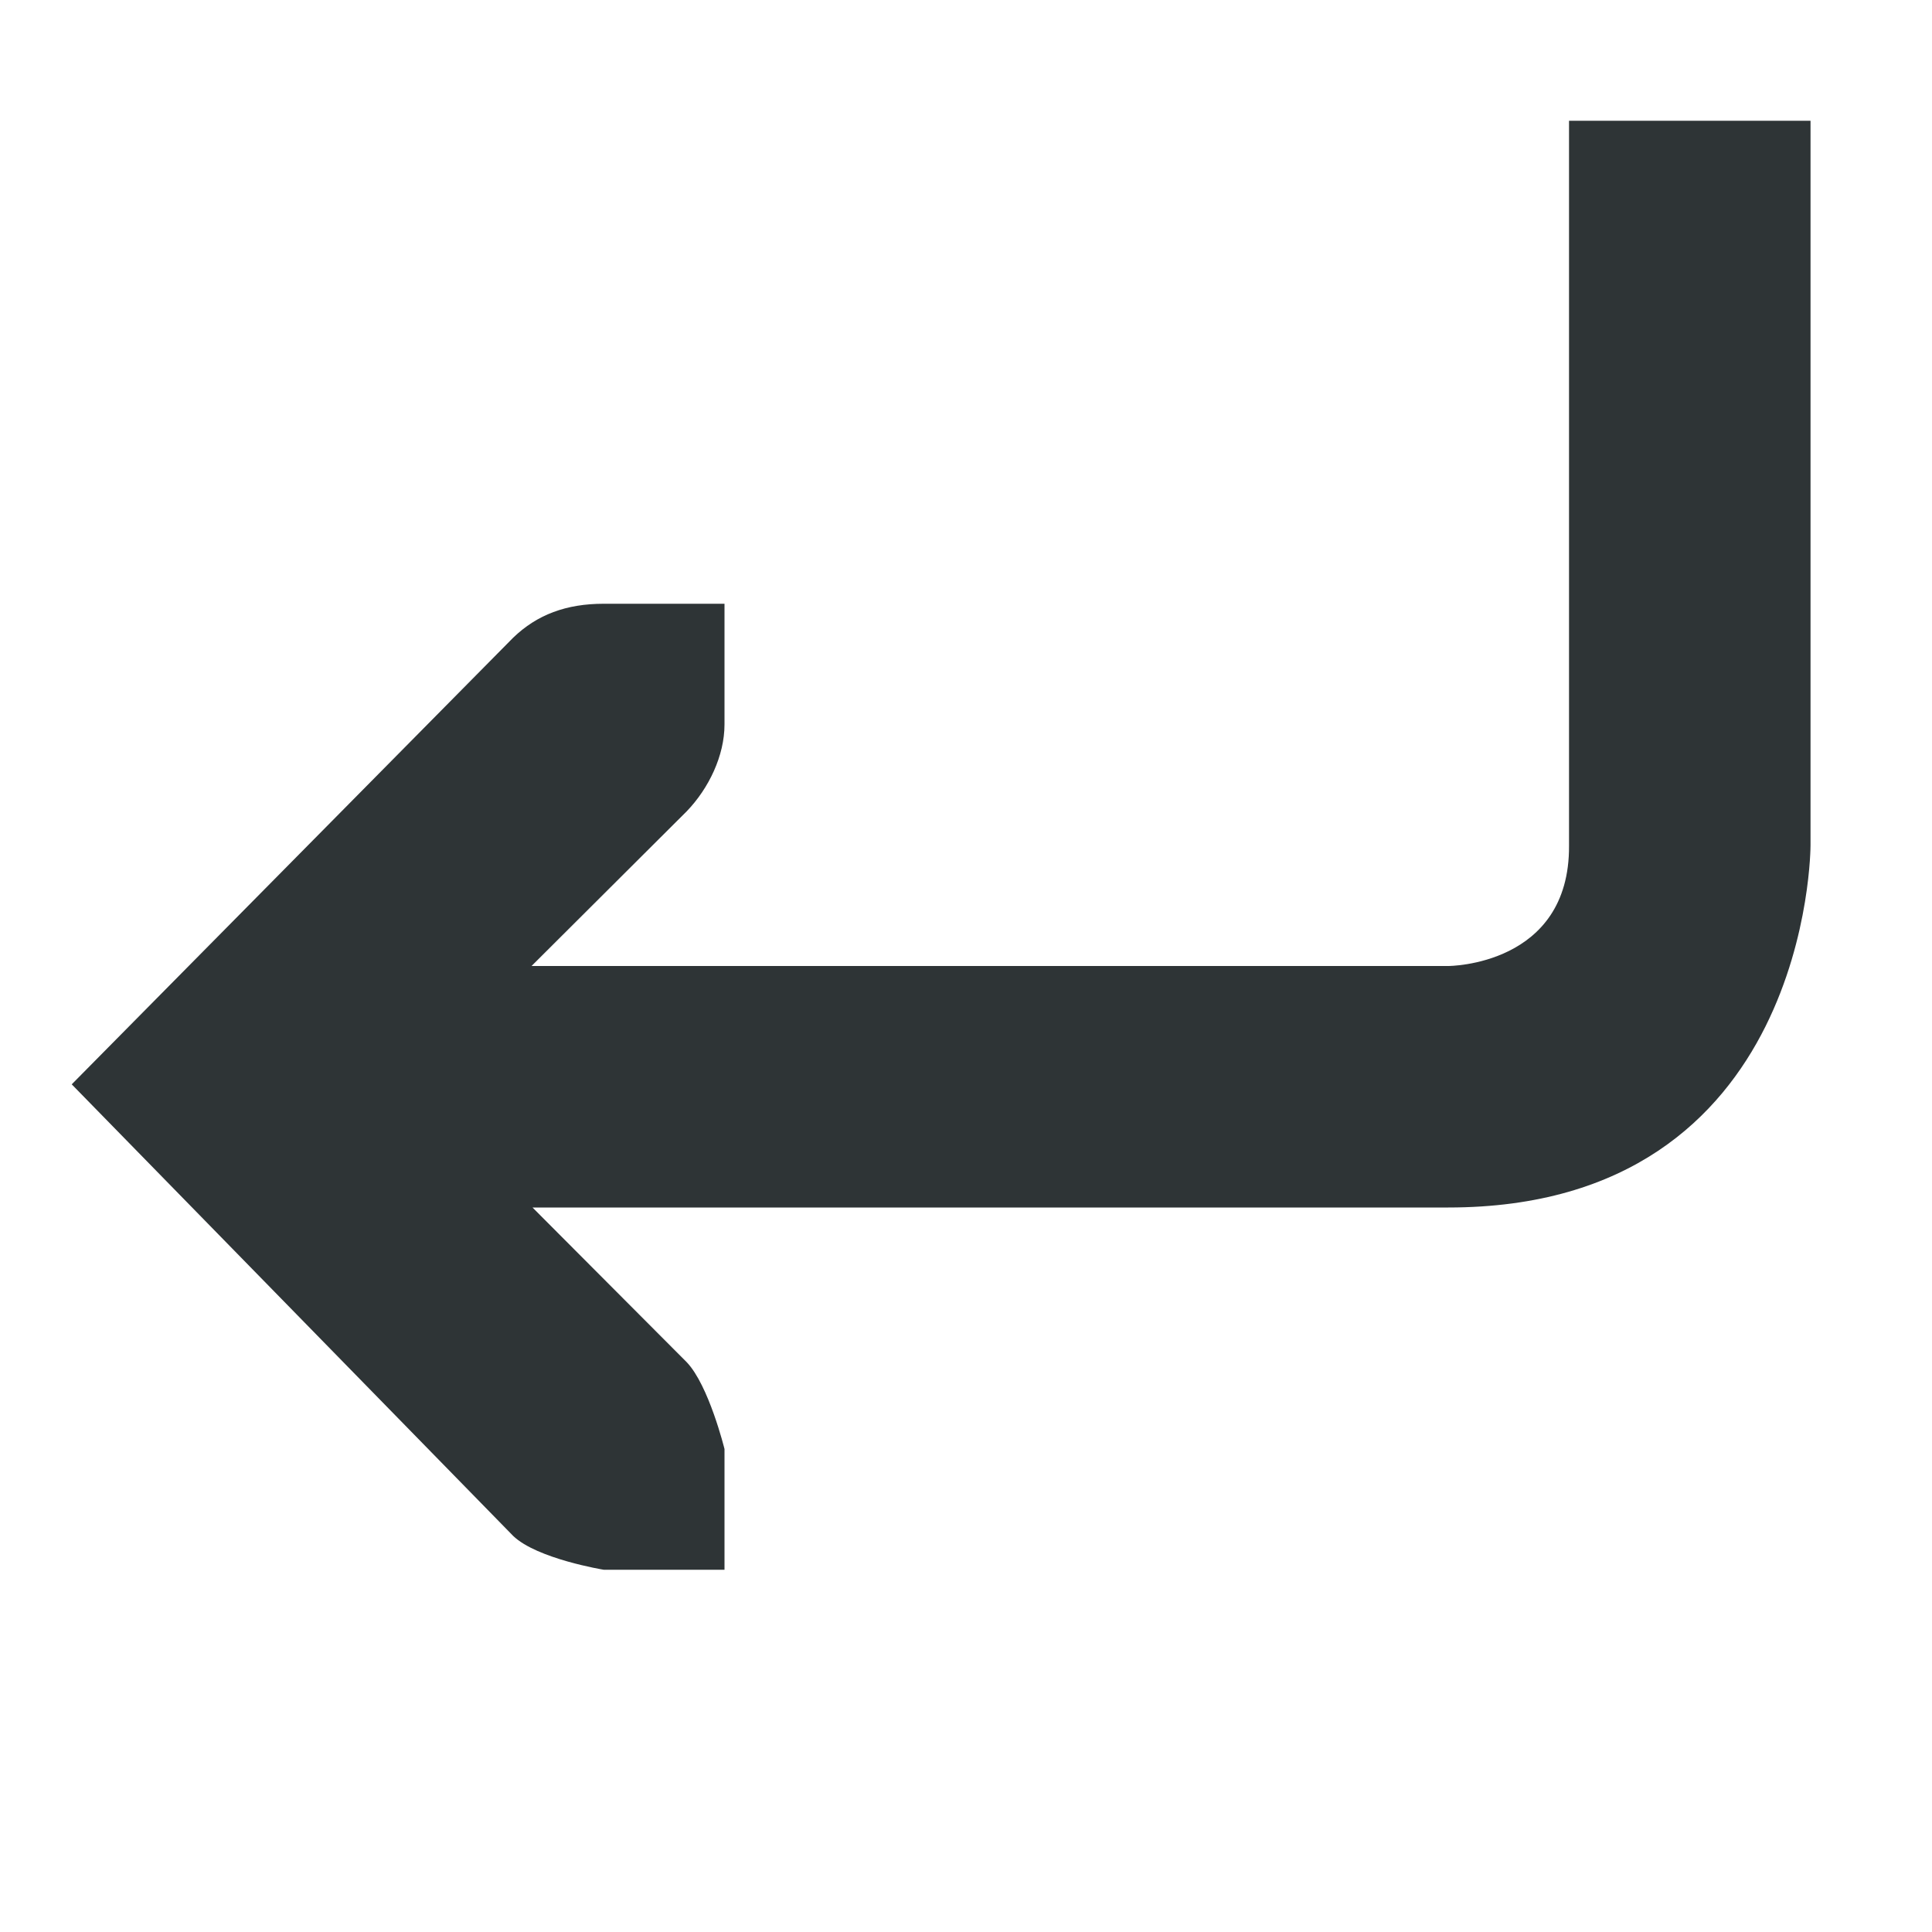
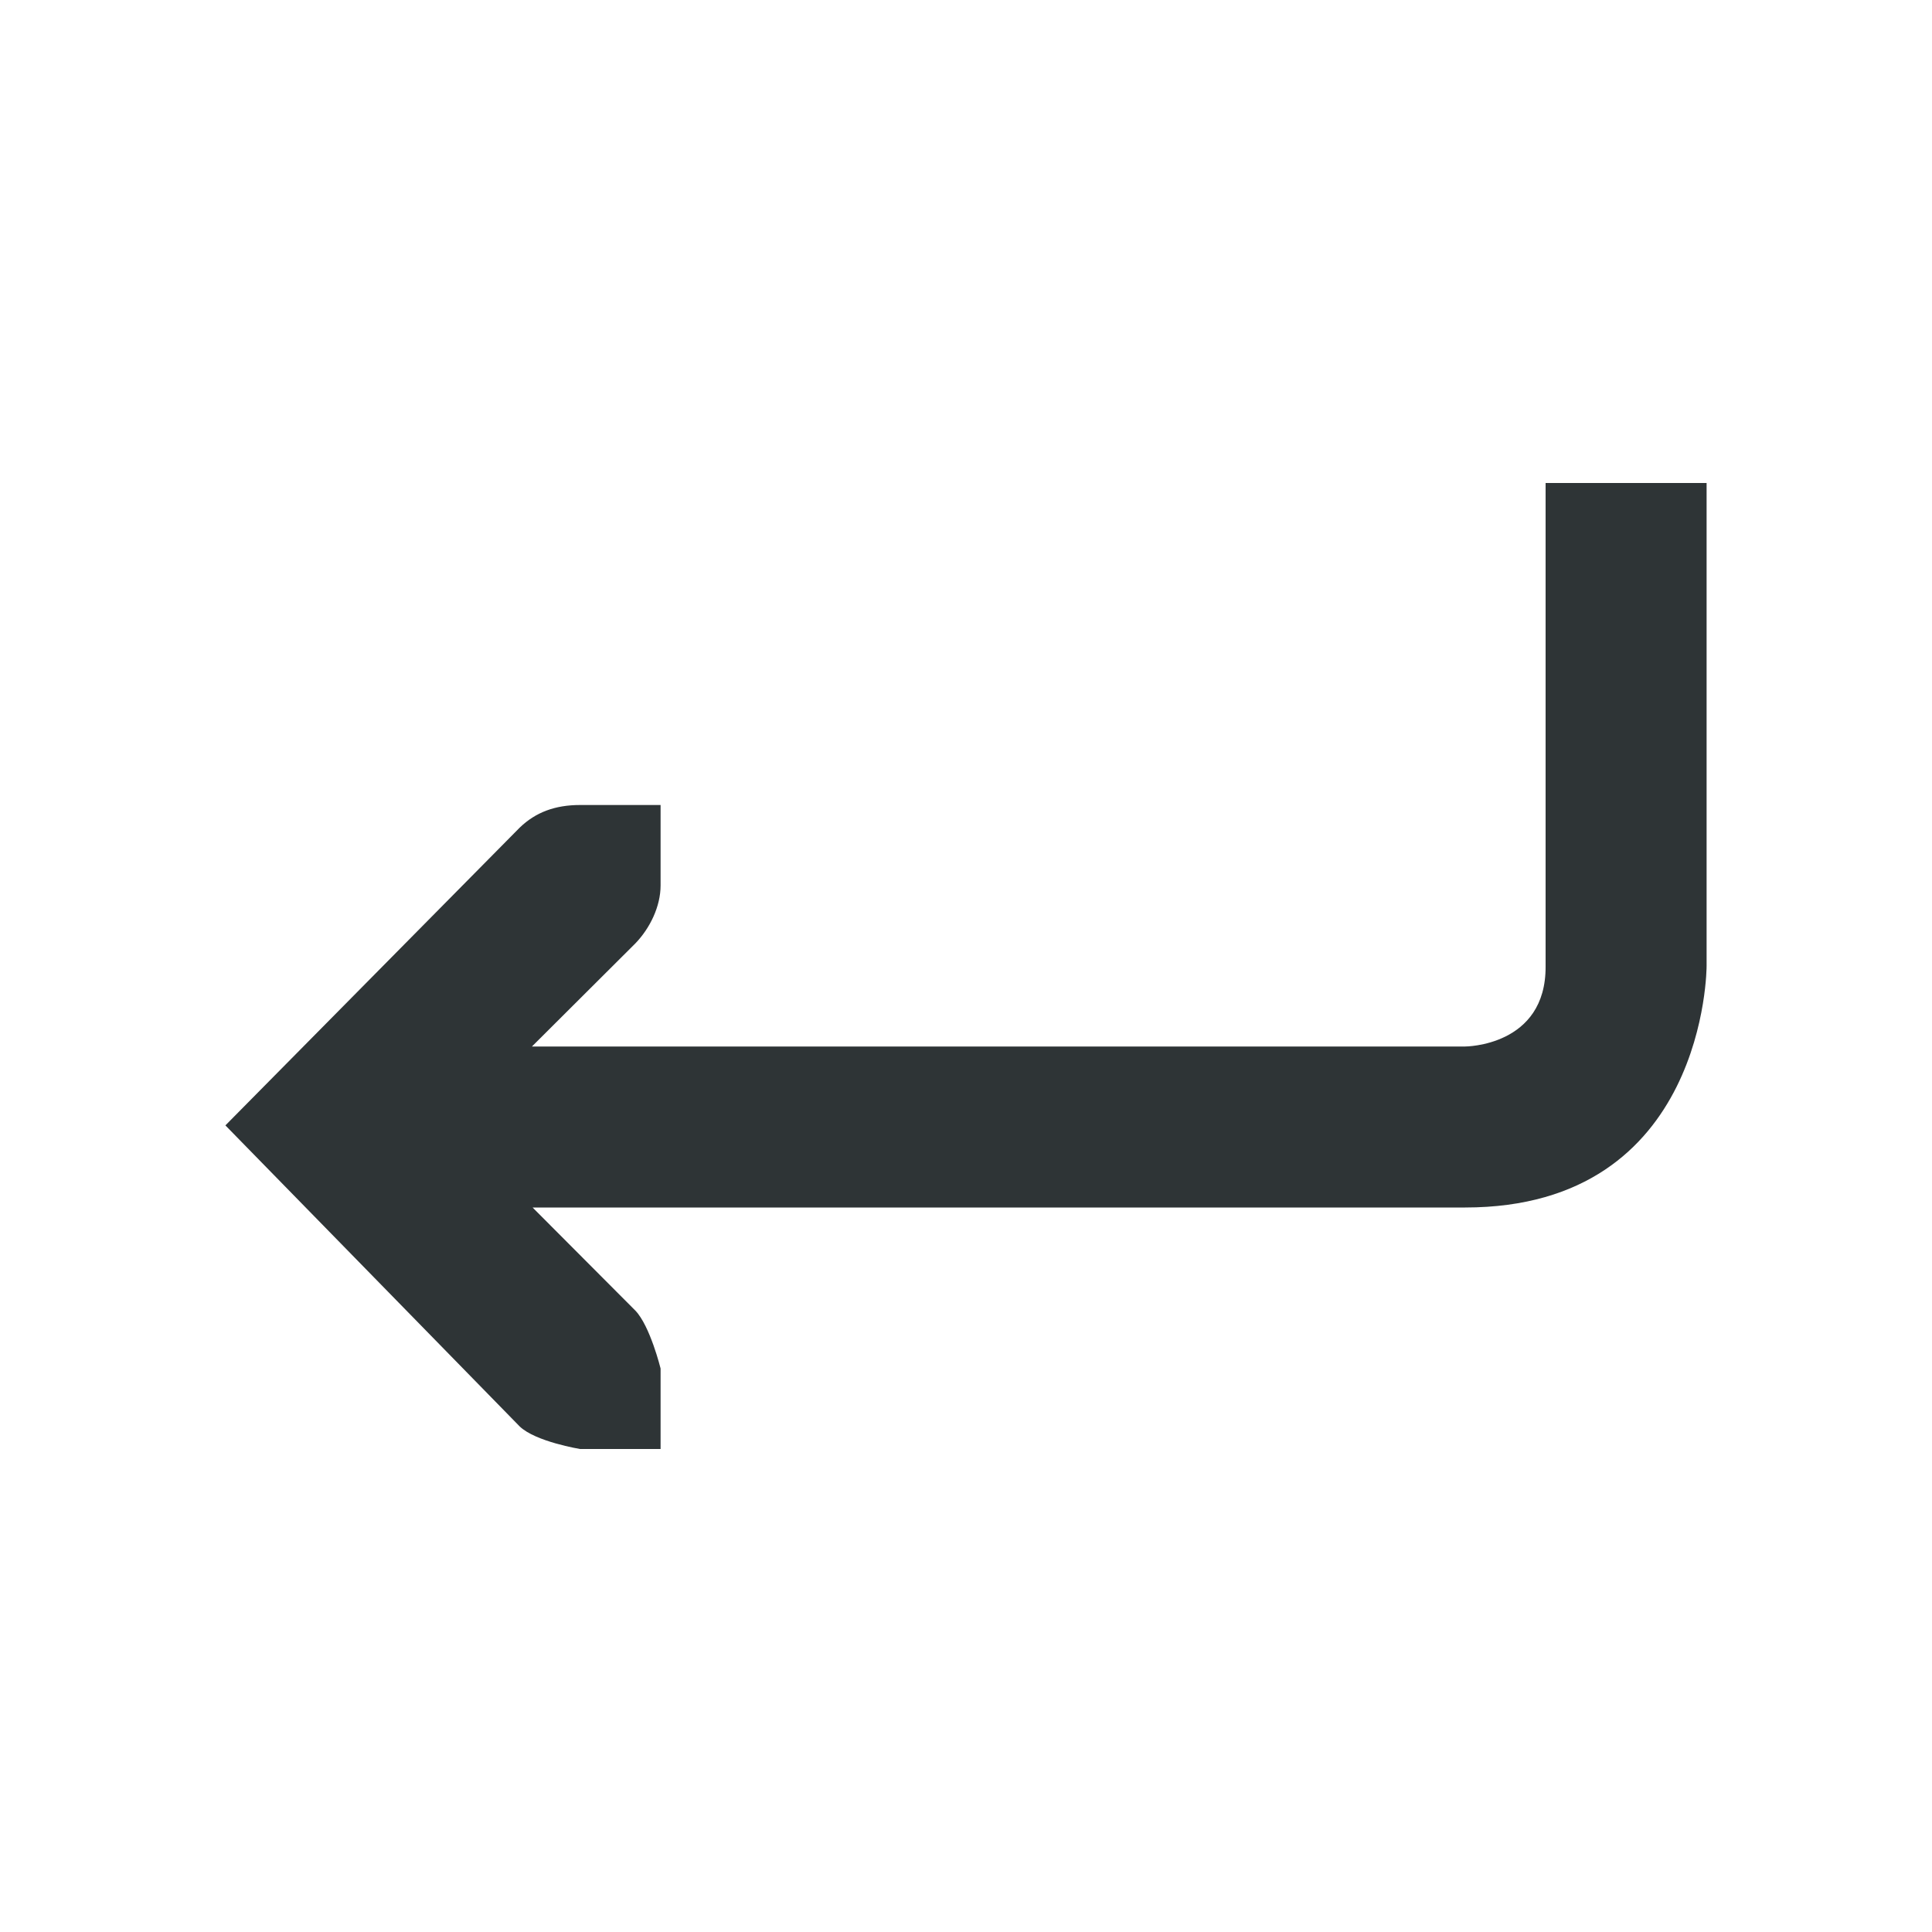
- <svg xmlns="http://www.w3.org/2000/svg" width="16" height="16">
-   <path style="font-weight:400;line-height:normal;font-variant-ligatures:normal;font-variant-position:normal;font-variant-caps:normal;font-variant-numeric:normal;font-variant-alternates:normal;font-feature-settings:normal;text-indent:0;text-align:start;text-decoration-line:none;text-decoration-style:solid;text-decoration-color:#000;text-transform:none;text-orientation:mixed;white-space:normal;shape-padding:0;isolation:auto;mix-blend-mode:normal;solid-color:#000;solid-opacity:1;fill:#2e3436;marker:none" d="M12.994 1v6.004c.006.996-1 .996-1 .996H4.402l1.285-1.281C5.87 6.529 6 6.258 6 6V5H5c-.31 0-.552.09-.75.281L.594 8.98l3.656 3.74C4.448 12.91 5 13 5 13h1v-1s-.13-.528-.313-.719L4.41 10h7.584c3.006 0 3-3 3-3V1Z" />
+ <svg xmlns="http://www.w3.org/2000/svg" width="24" height="24">
+   <path style="font-weight:400;line-height:normal;font-variant-ligatures:normal;font-variant-position:normal;font-variant-caps:normal;font-variant-numeric:normal;font-variant-alternates:normal;font-feature-settings:normal;text-indent:0;text-align:start;text-decoration-line:none;text-decoration-style:solid;text-decoration-color:#000;text-transform:none;text-orientation:mixed;white-space:normal;shape-padding:0;isolation:auto;mix-blend-mode:normal;solid-color:#000;solid-opacity:1;fill:#2e3436;marker:none" d="M19.2 6v6.004c.006.996-1 .996-1 .996H6.608l1.285-1.281c.183-.19.313-.461.313-.719v-1h-1c-.31 0-.552.09-.75.281L2.8 13.98l3.656 3.74c.198.19.75.28.75.28h1v-1s-.13-.528-.313-.719L6.616 15H18.2c3.006 0 3-3 3-3V6Z" />
</svg>
